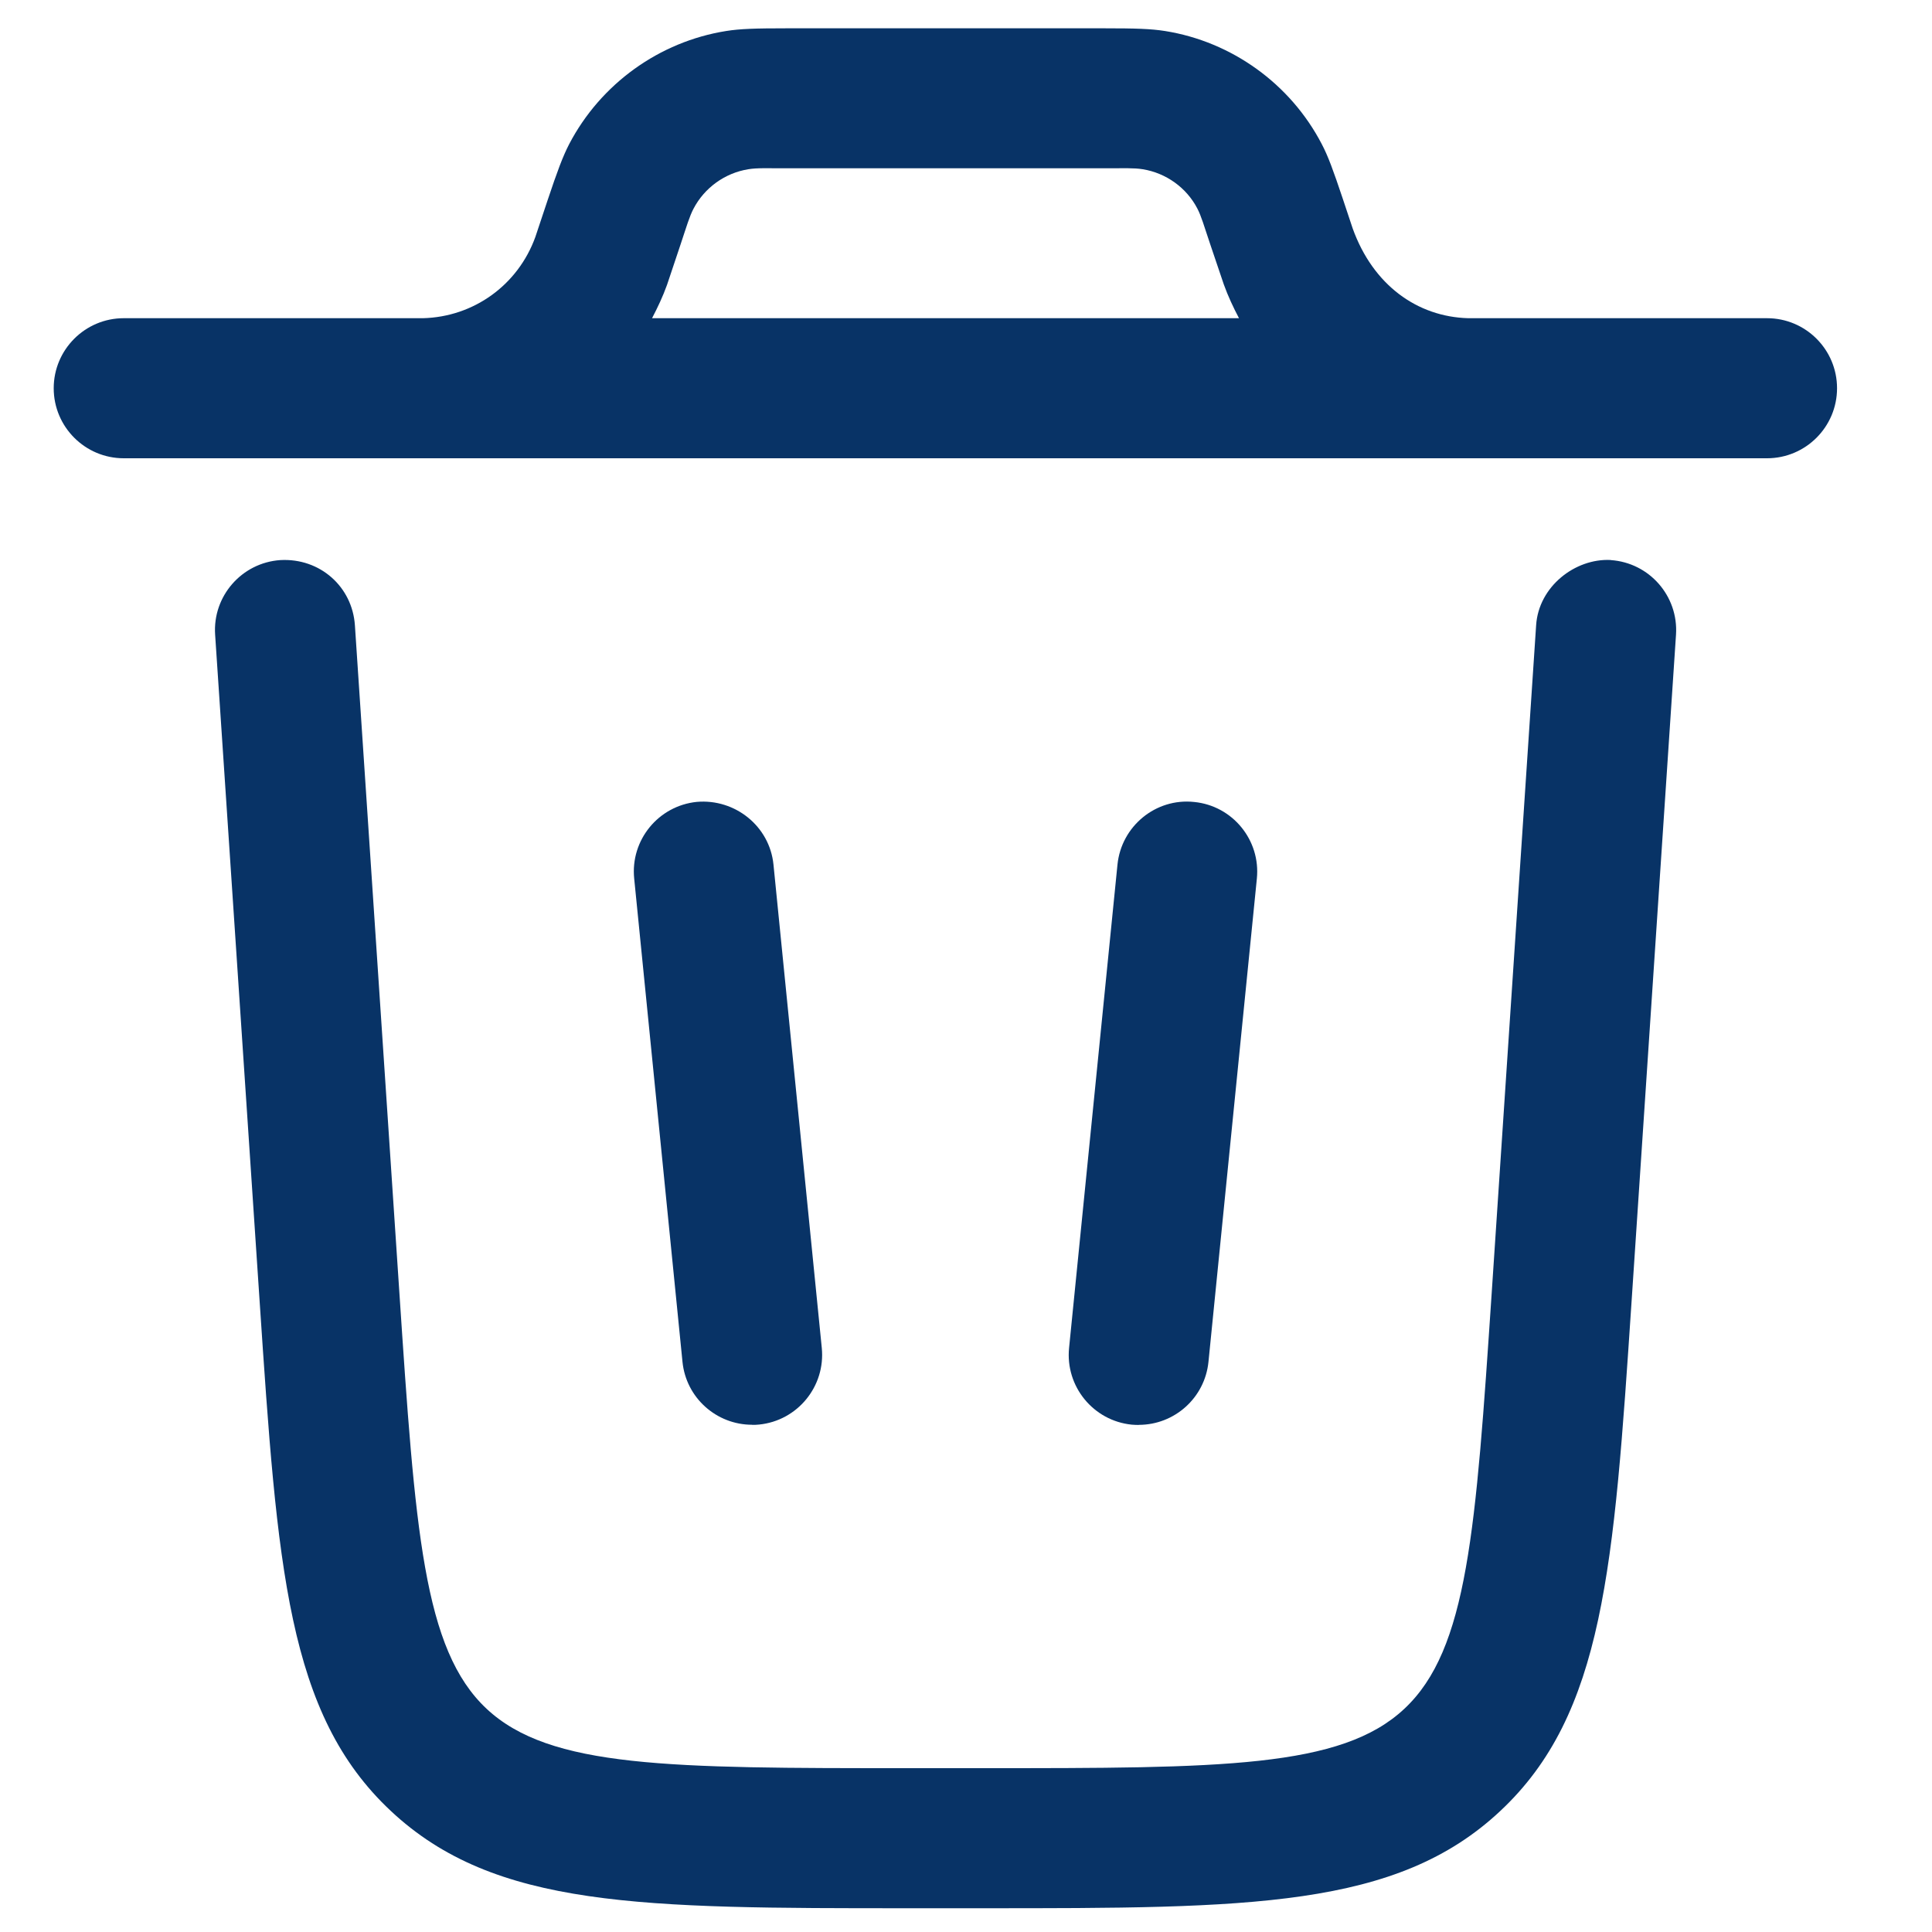
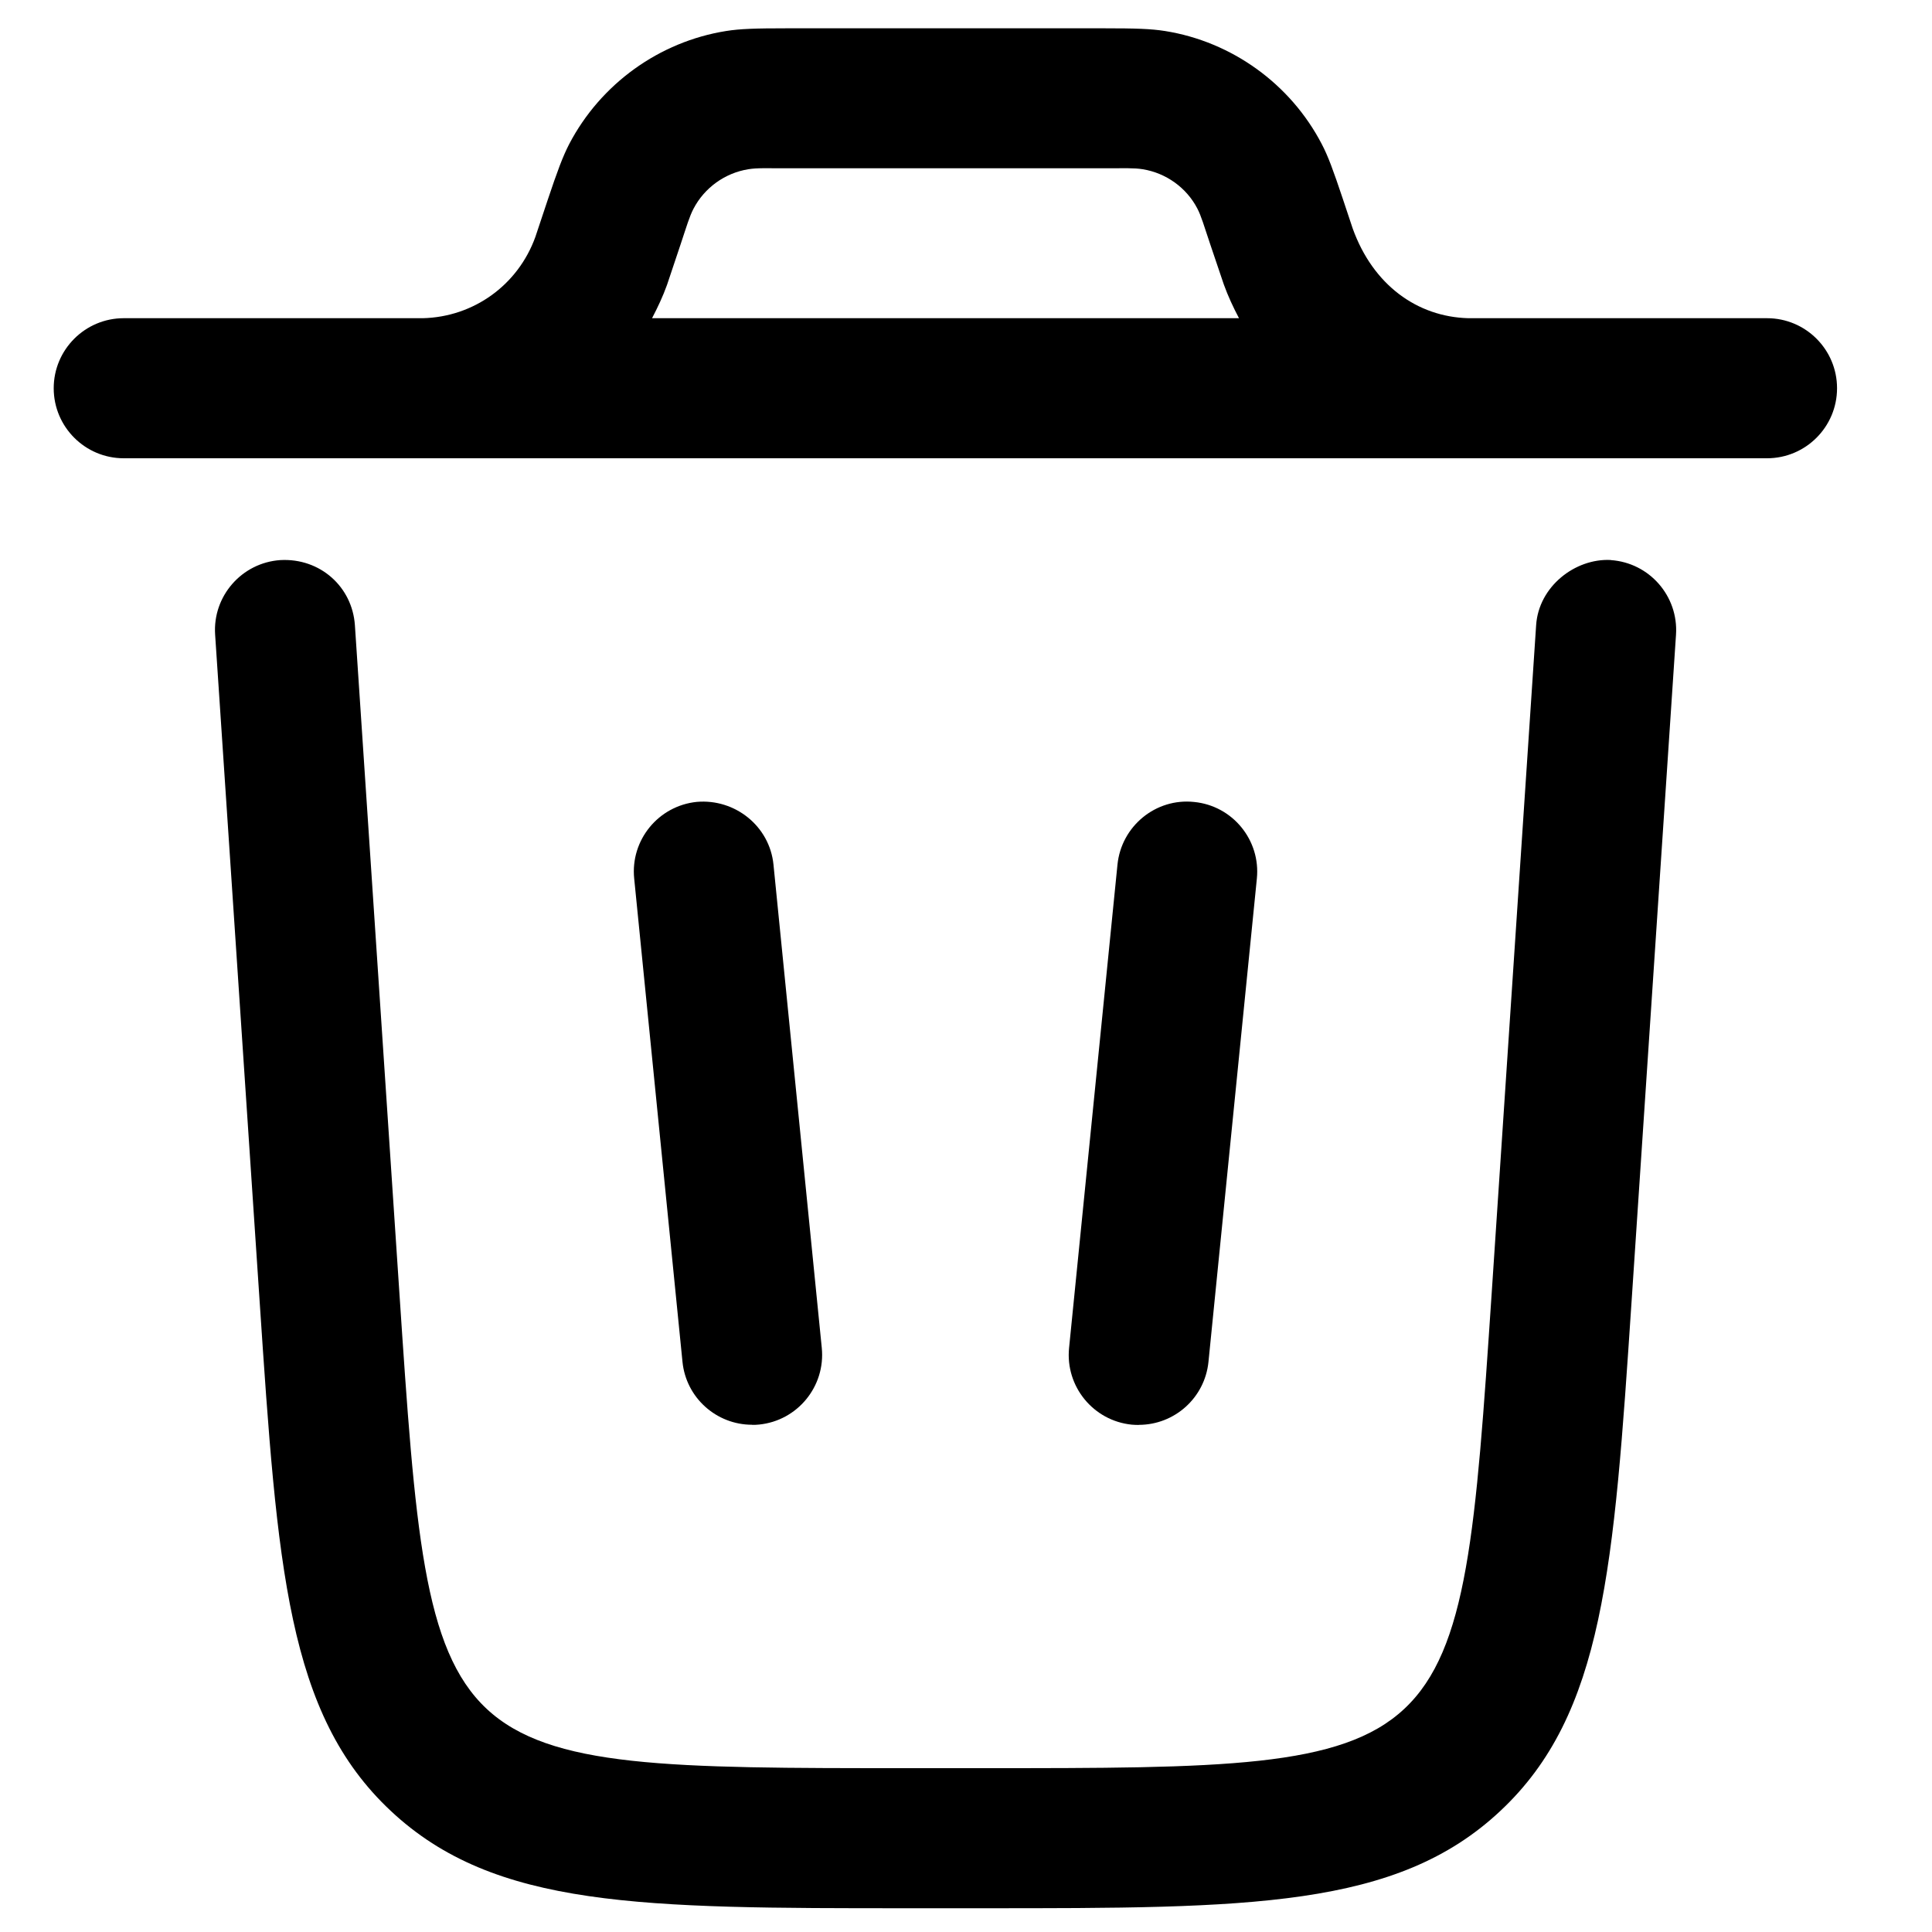
<svg xmlns="http://www.w3.org/2000/svg" id="Layer_1" version="1.1" viewBox="0 0 20 20">
  <defs>
    <style>
      .st0 {
-         fill: #083366;
+         fill: "currentColor";
      }
    </style>
  </defs>
  <path class="st0" d="M18.293,3.294h-3.093c-.529-.014-.987-.344-1.197-.929l-.104-.312c-.097-.289-.15-.436-.217-.563-.324-.622-.931-1.059-1.622-1.169-.145-.023-.305-.028-.627-.028h-3.291c-.322,0-.482.005-.625.028-.692.11-1.299.547-1.625,1.171-.066.128-.122.278-.224.583l-.126.378c-.18.498-.639.828-1.164.841h-.095s-3.002,0-3.002,0c-.4,0-.725.325-.725.725s.325.725.725.725h17.011c.4,0,.725-.325.725-.725s-.324-.725-.725-.725ZM6.905,2.949l.14-.418c.064-.192.092-.29.134-.37.113-.217.325-.37.567-.409.091-.015.192-.01.396-.01h3.291c.202,0,.305-.005.397.01.241.039.453.191.565.407.041.079.067.173.135.375l.139.411c.044.122.098.237.157.349h-6.076c.058-.111.112-.225.155-.345Z" />
  <path class="st0" d="M16.673,5.797c-.368-.018-.745.275-.771.675l-.46,6.913c-.165,2.457-.247,3.69-.904,4.304-.655.615-1.895.615-4.363.615h-.774c-2.468,0-3.707,0-4.364-.615-.656-.614-.739-1.85-.903-4.312l-.46-6.904c-.027-.399-.361-.698-.772-.675-.399.027-.702.373-.675.772l.461,6.906c.184,2.752.285,4.268,1.359,5.272,1.075,1.006,2.595,1.006,5.355,1.006h.774c2.76,0,4.28,0,5.354-1.006,1.074-1.004,1.176-2.518,1.36-5.275l.46-6.903c.026-.4-.276-.745-.676-.772Z" />
  <path class="st0" d="M7.785,14.75c.024,0,.049,0,.073-.003.398-.04.689-.396.649-.794l-.5-5.003c-.04-.398-.398-.683-.793-.649-.398.04-.689.395-.649.793l.5,5.003c.037.374.353.652.72.652Z" />
  <path class="st0" d="M11.789,14.75c.368,0,.683-.278.721-.652l.501-5.003c.04-.398-.251-.754-.649-.793-.397-.043-.754.25-.794.649l-.501,5.003c-.04.398.251.754.649.794.024.002.049.003.073.003Z" />
</svg>
